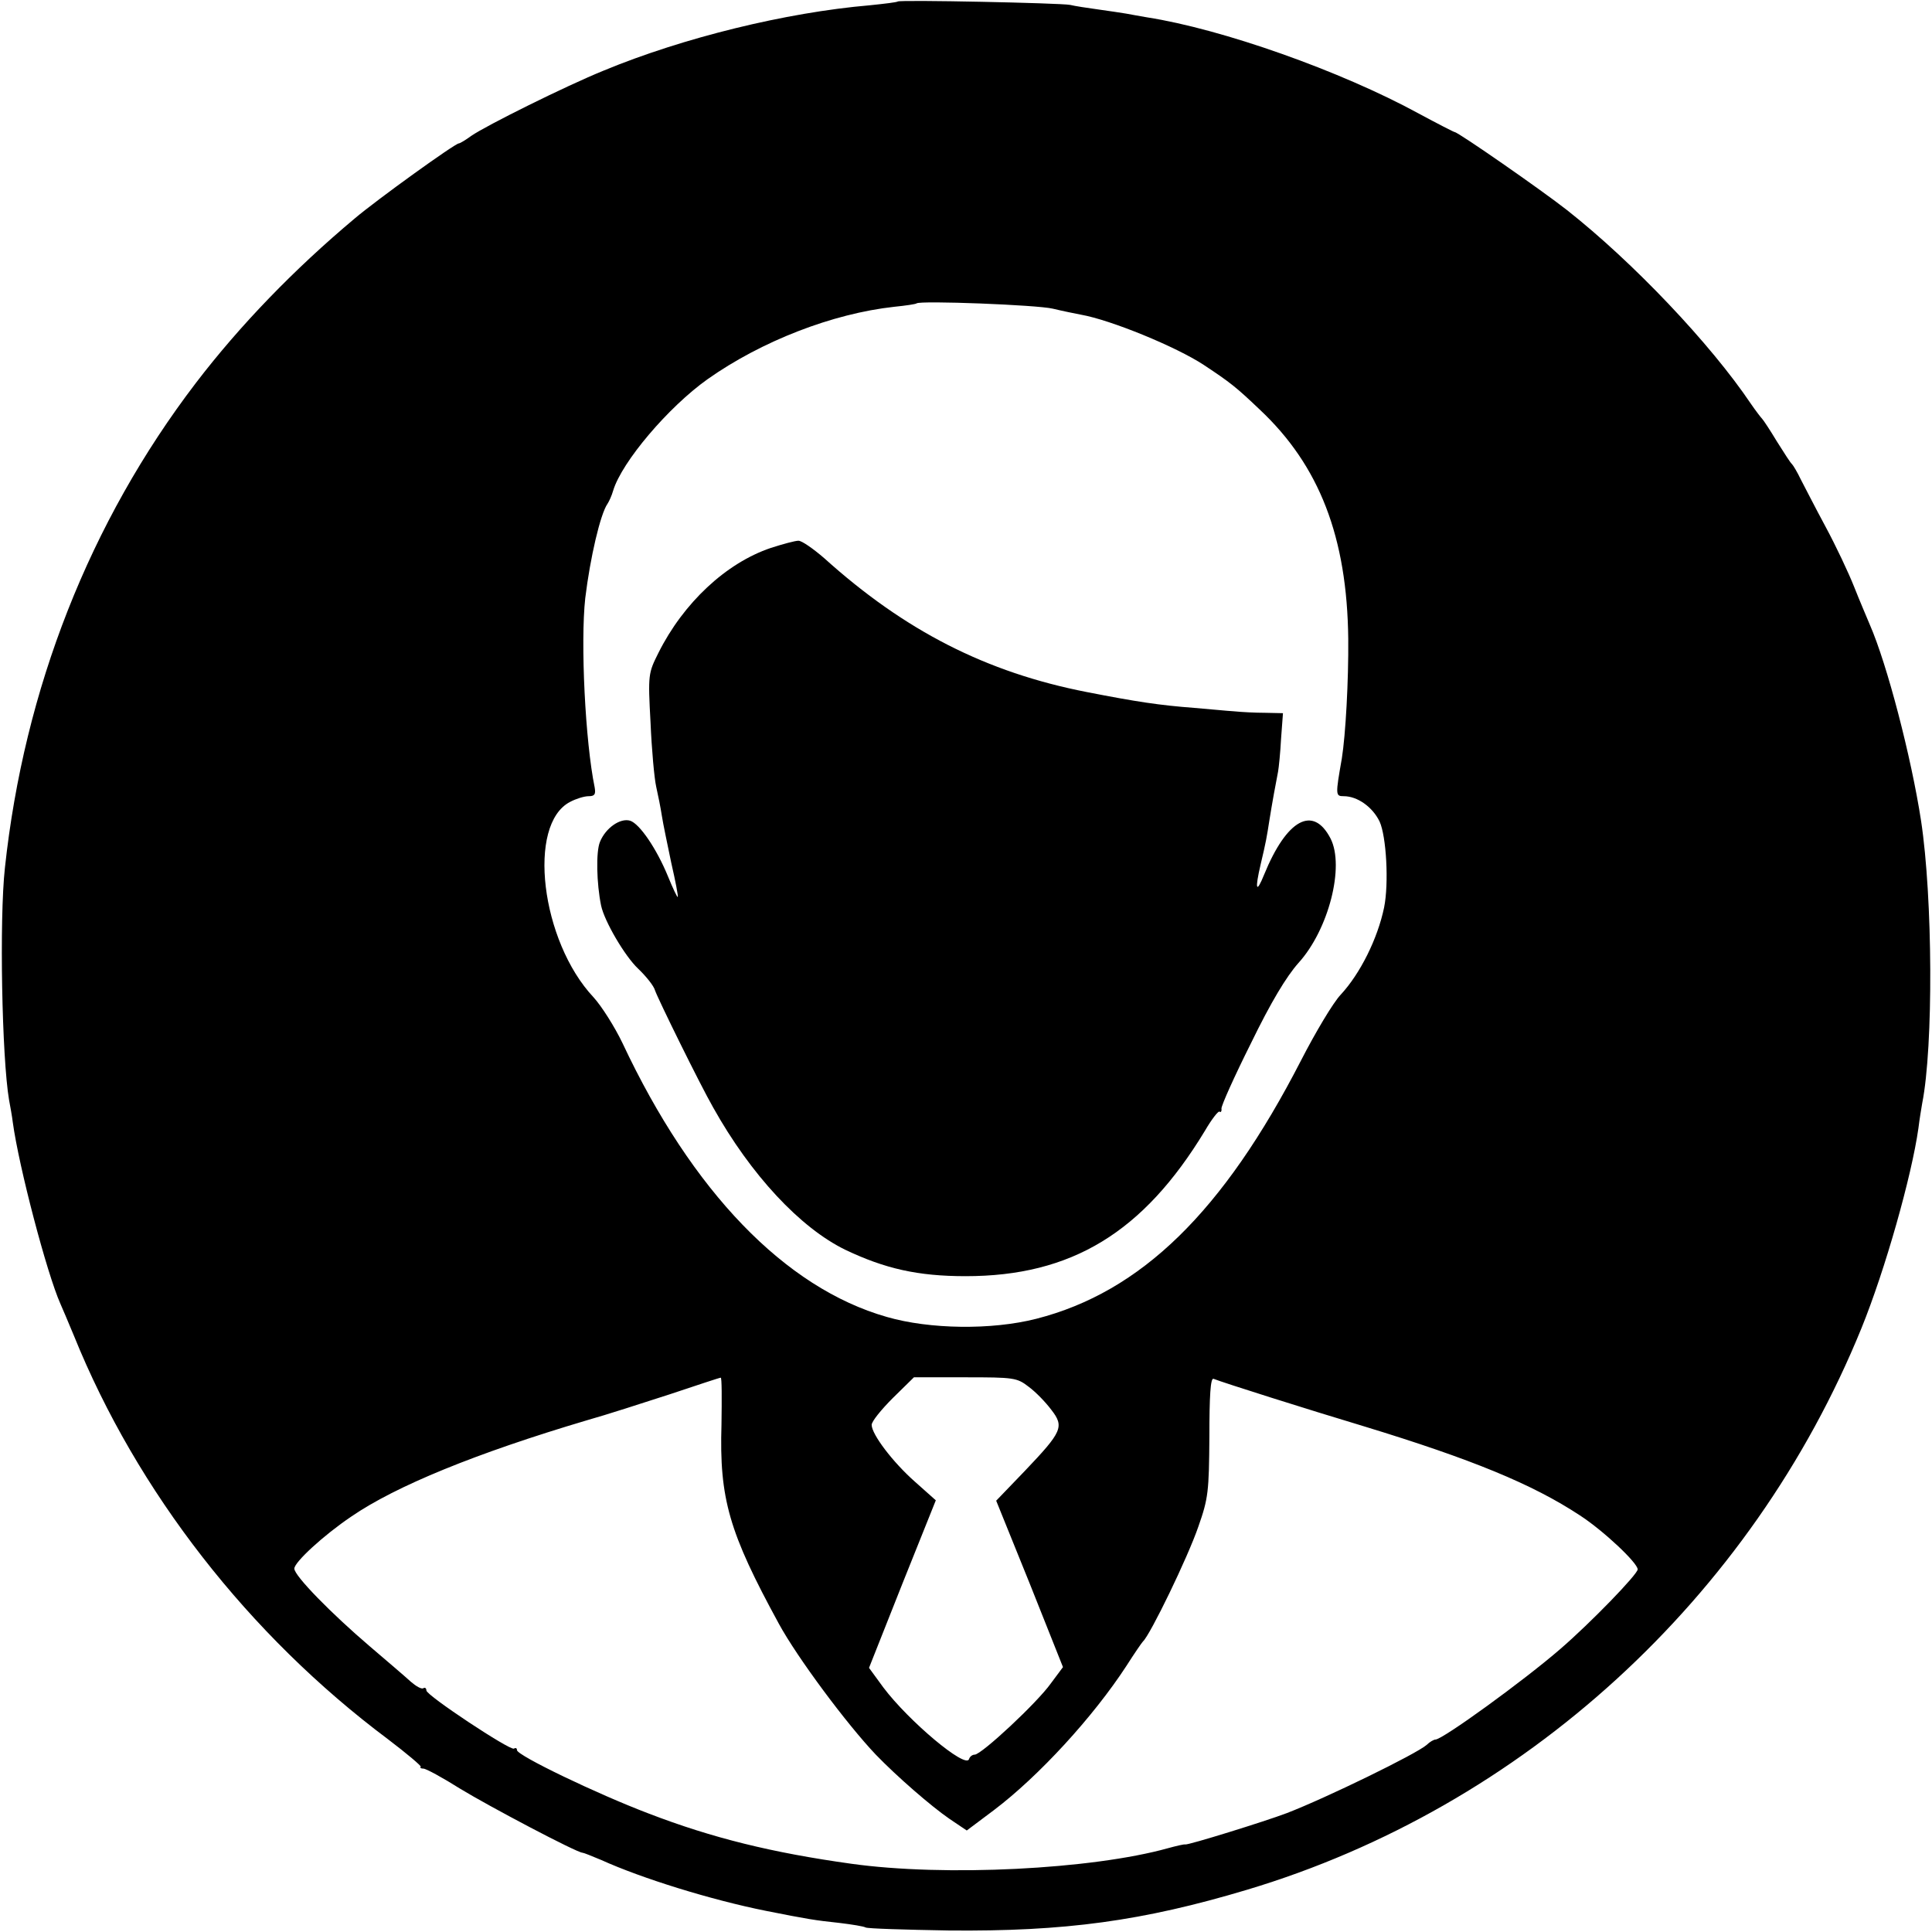
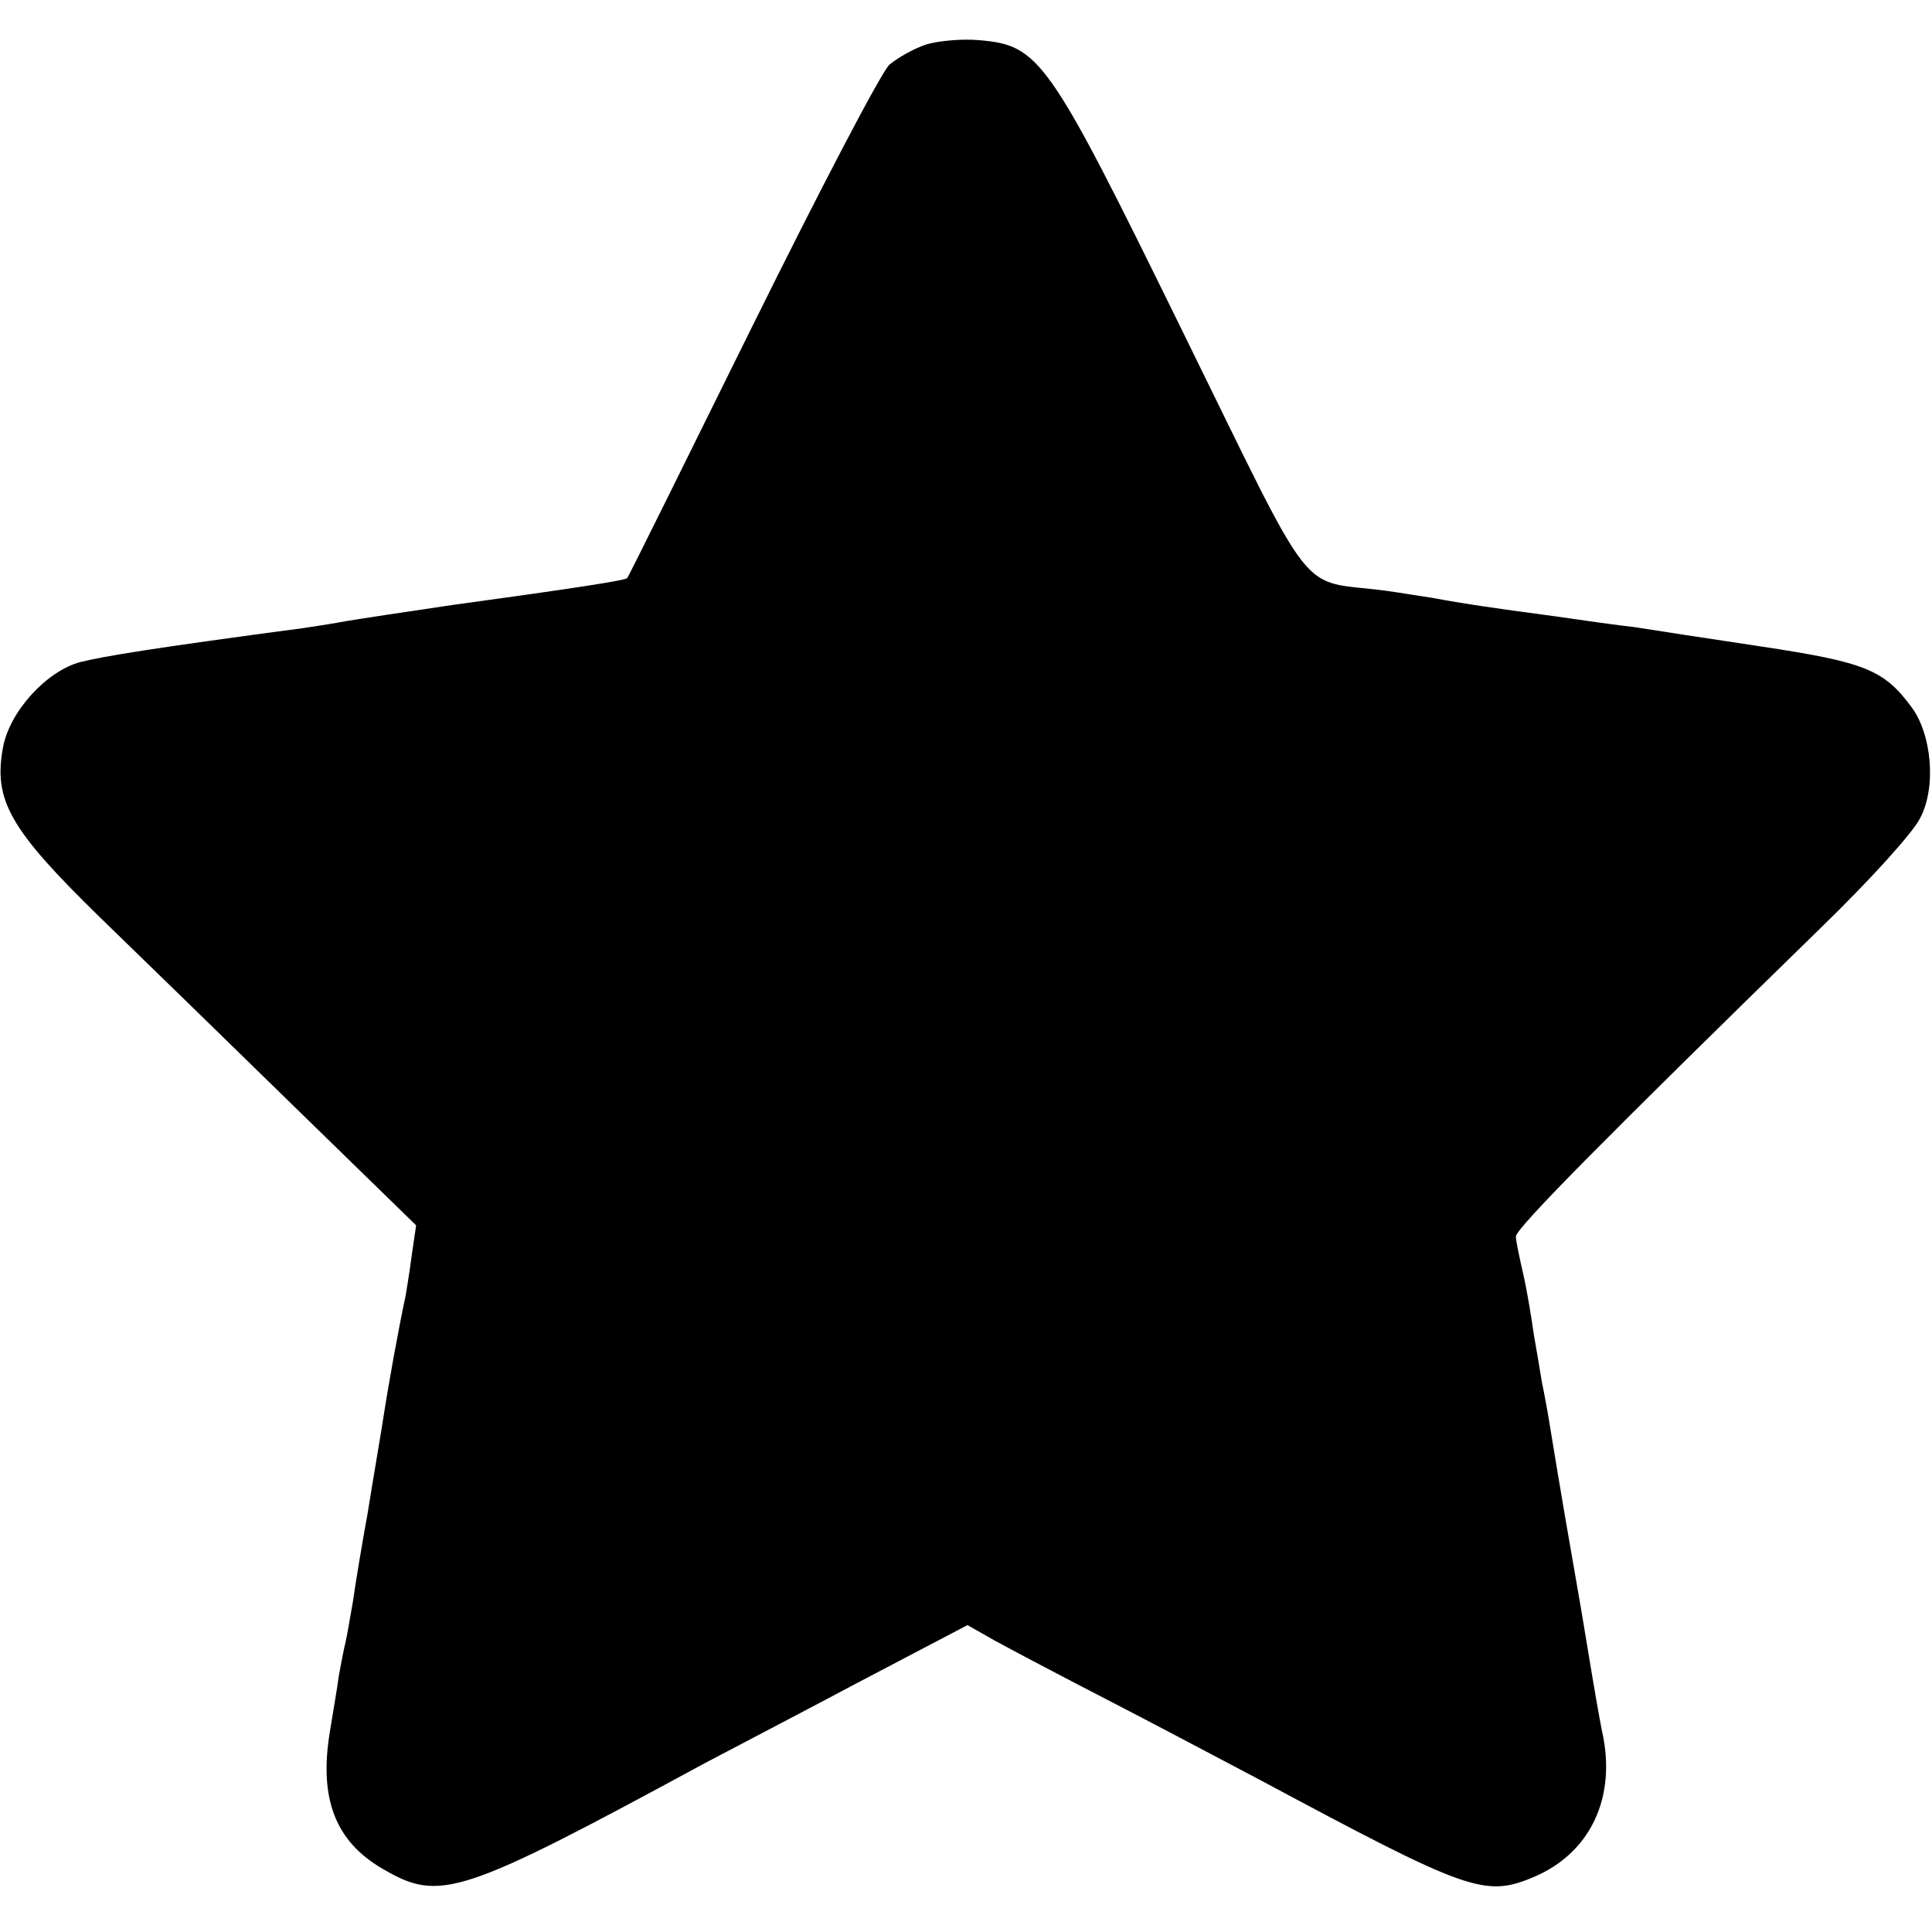
- <svg xmlns="http://www.w3.org/2000/svg" version="1.0" width="512pt" height="512pt" viewBox="0 0 512 512" preserveAspectRatio="xMidYMid meet">
-   <g transform="translate(0,512) scale(0.1,-0.1)" fill="#000000" stroke="none">
-     <path d="M2379 5116 c-2 -2 -35 -6 -74 -10 -222 -19 -495 -86 -705 -173 -101 -41 -312 -146 -351 -173 -15 -11 -30 -20 -33 -20 -10 0 -217 -149 -276 -199 -161 -135 -304 -283 -421 -436 -281 -368 -455 -810 -506 -1285 -15 -136 -8 -503 11 -615 3 -16 8 -43 10 -60 16 -117 90 -399 126 -480 5 -11 21 -49 36 -85 167 -413 463 -793 832 -1069 50 -38 89 -71 87 -73 -3 -3 1 -5 7 -5 7 0 51 -24 97 -53 77 -47 310 -170 325 -170 3 0 25 -9 49 -19 108 -49 292 -106 437 -135 111 -22 129 -25 195 -32 33 -4 64 -9 69 -12 5 -3 104 -6 220 -8 308 -3 514 25 791 108 731 219 1337 773 1628 1488 63 155 133 403 151 530 3 25 8 54 10 66 30 151 28 545 -3 749 -26 169 -90 415 -136 520 -7 17 -26 61 -41 99 -15 38 -49 110 -76 160 -27 50 -56 107 -66 126 -9 19 -20 37 -23 40 -4 3 -21 30 -40 60 -18 30 -36 57 -39 60 -3 3 -17 21 -30 40 -107 159 -312 375 -487 513 -66 52 -289 207 -298 207 -2 0 -45 22 -95 49 -207 113 -521 224 -720 255 -19 3 -44 8 -56 10 -12 2 -45 7 -74 11 -29 4 -62 9 -74 12 -24 5 -452 14 -457 9z m411 -814 c25 -6 59 -13 75 -16 79 -14 252 -85 325 -133 71 -47 86 -59 148 -118 159 -149 232 -339 235 -608 1 -111 -7 -254 -17 -317 -17 -97 -17 -100 5 -100 36 0 76 -28 95 -67 18 -39 25 -164 12 -228 -17 -82 -63 -175 -115 -231 -20 -21 -67 -100 -105 -174 -206 -401 -424 -614 -702 -685 -118 -30 -282 -28 -396 5 -270 77 -516 333 -700 725 -21 44 -56 99 -77 122 -140 149 -177 459 -62 518 15 8 37 15 49 15 16 0 19 5 16 23 -25 121 -38 384 -25 502 13 107 40 223 59 250 4 6 11 21 15 35 23 76 146 221 250 295 143 101 331 174 495 192 30 3 57 7 59 9 9 8 320 -4 361 -14z m-878 -2957 c-6 -197 20 -286 152 -528 49 -90 180 -266 257 -347 57 -59 147 -137 195 -170 l46 -31 72 54 c119 90 263 247 351 382 21 33 41 62 44 65 19 17 119 223 147 305 26 74 28 92 29 238 0 109 3 156 11 153 28 -11 246 -80 399 -126 285 -87 446 -153 572 -236 63 -41 153 -126 153 -143 0 -13 -125 -142 -205 -211 -97 -84 -312 -240 -331 -240 -4 0 -15 -6 -23 -14 -27 -24 -267 -141 -371 -181 -58 -22 -261 -85 -269 -83 -3 1 -24 -4 -46 -10 -201 -56 -591 -76 -840 -41 -208 29 -367 68 -536 133 -137 52 -349 154 -349 168 0 5 -3 7 -8 4 -10 -6 -232 141 -232 154 0 6 -4 9 -8 6 -5 -3 -19 5 -33 17 -13 12 -62 54 -109 94 -102 87 -200 187 -200 206 0 17 77 88 151 138 118 81 331 168 624 255 50 14 149 46 220 69 72 24 132 44 135 44 3 1 3 -55 2 -124z m814 100 c19 -14 45 -41 60 -61 35 -45 29 -58 -70 -162 l-76 -79 89 -220 88 -221 -32 -43 c-36 -51 -184 -189 -202 -189 -6 0 -13 -5 -15 -12 -9 -26 -160 101 -227 190 l-38 52 88 222 89 222 -55 49 c-59 52 -115 126 -115 151 0 9 25 40 56 71 l56 55 136 0 c129 0 137 -1 168 -25z" />
-     <path d="M2043 3668 c-119 -40 -232 -146 -298 -278 -27 -54 -28 -57 -21 -185 3 -71 10 -148 15 -170 5 -22 12 -57 15 -77 3 -20 15 -77 25 -125 11 -48 19 -89 17 -90 -1 -2 -13 23 -26 55 -30 73 -75 139 -100 147 -26 8 -65 -19 -80 -56 -11 -26 -9 -111 3 -169 9 -42 63 -134 98 -167 21 -20 42 -46 45 -58 8 -23 119 -249 154 -310 100 -179 231 -319 350 -377 105 -50 192 -70 319 -70 281 0 471 116 634 385 18 31 36 54 39 51 3 -3 6 1 5 8 -1 7 34 85 78 173 53 109 94 177 126 213 80 88 123 256 85 330 -46 89 -116 51 -176 -96 -21 -52 -25 -40 -9 28 14 59 16 71 23 116 7 44 17 99 23 129 2 11 6 50 8 88 l5 67 -47 1 c-27 0 -64 2 -83 4 -19 1 -67 6 -105 9 -92 7 -152 16 -285 42 -266 52 -482 162 -696 355 -29 25 -59 46 -68 46 -9 0 -42 -9 -73 -19z" />
+ <svg xmlns="http://www.w3.org/2000/svg" version="1.0" width="260pt" height="260pt" viewBox="0 0 260 260" preserveAspectRatio="xMidYMid meet">
+   <g transform="translate(0,260) scale(0.1,-0.1)" fill="#000000" stroke="none">
+     <path d="M1246 2540 c-15 -5 -37 -17 -49 -27 -11 -10 -94 -169 -185 -353 -91 -184 -166 -336 -168 -338 -2 -3 -73 -14 -234 -36 -61 -9 -121 -18 -145 -22 -10 -2 -35 -6 -55 -9 -203 -27 -270 -38 -302 -46 -45 -12 -95 -66 -104 -115 -13 -71 9 -110 131 -229 62 -60 183 -178 269 -262 l156 -152 -6 -41 c-3 -23 -7 -47 -8 -53 -10 -47 -23 -118 -32 -177 -3 -19 -12 -71 -19 -115 -8 -44 -17 -98 -20 -120 -4 -22 -8 -47 -10 -55 -2 -8 -6 -28 -9 -45 -2 -16 -8 -50 -12 -75 -15 -90 7 -148 71 -185 77 -45 103 -37 435 143 36 19 130 68 209 110 l143 75 37 -21 c20 -11 90 -48 156 -82 66 -34 156 -82 200 -105 280 -150 303 -159 369 -131 76 32 112 107 92 196 -3 14 -12 66 -20 115 -8 50 -22 128 -30 175 -8 47 -17 101 -20 120 -3 19 -8 46 -11 60 -2 13 -7 42 -11 65 -3 22 -9 58 -14 80 -5 22 -10 45 -10 51 0 11 124 136 411 416 64 62 124 128 133 147 22 41 16 113 -12 150 -37 50 -63 60 -202 81 -74 11 -151 23 -170 26 -19 2 -69 9 -110 15 -83 11 -123 17 -160 24 -14 2 -43 7 -65 10 -121 16 -90 -24 -275 352 -180 367 -191 382 -273 389 -23 2 -55 -1 -71 -6z" />
  </g>
</svg>
